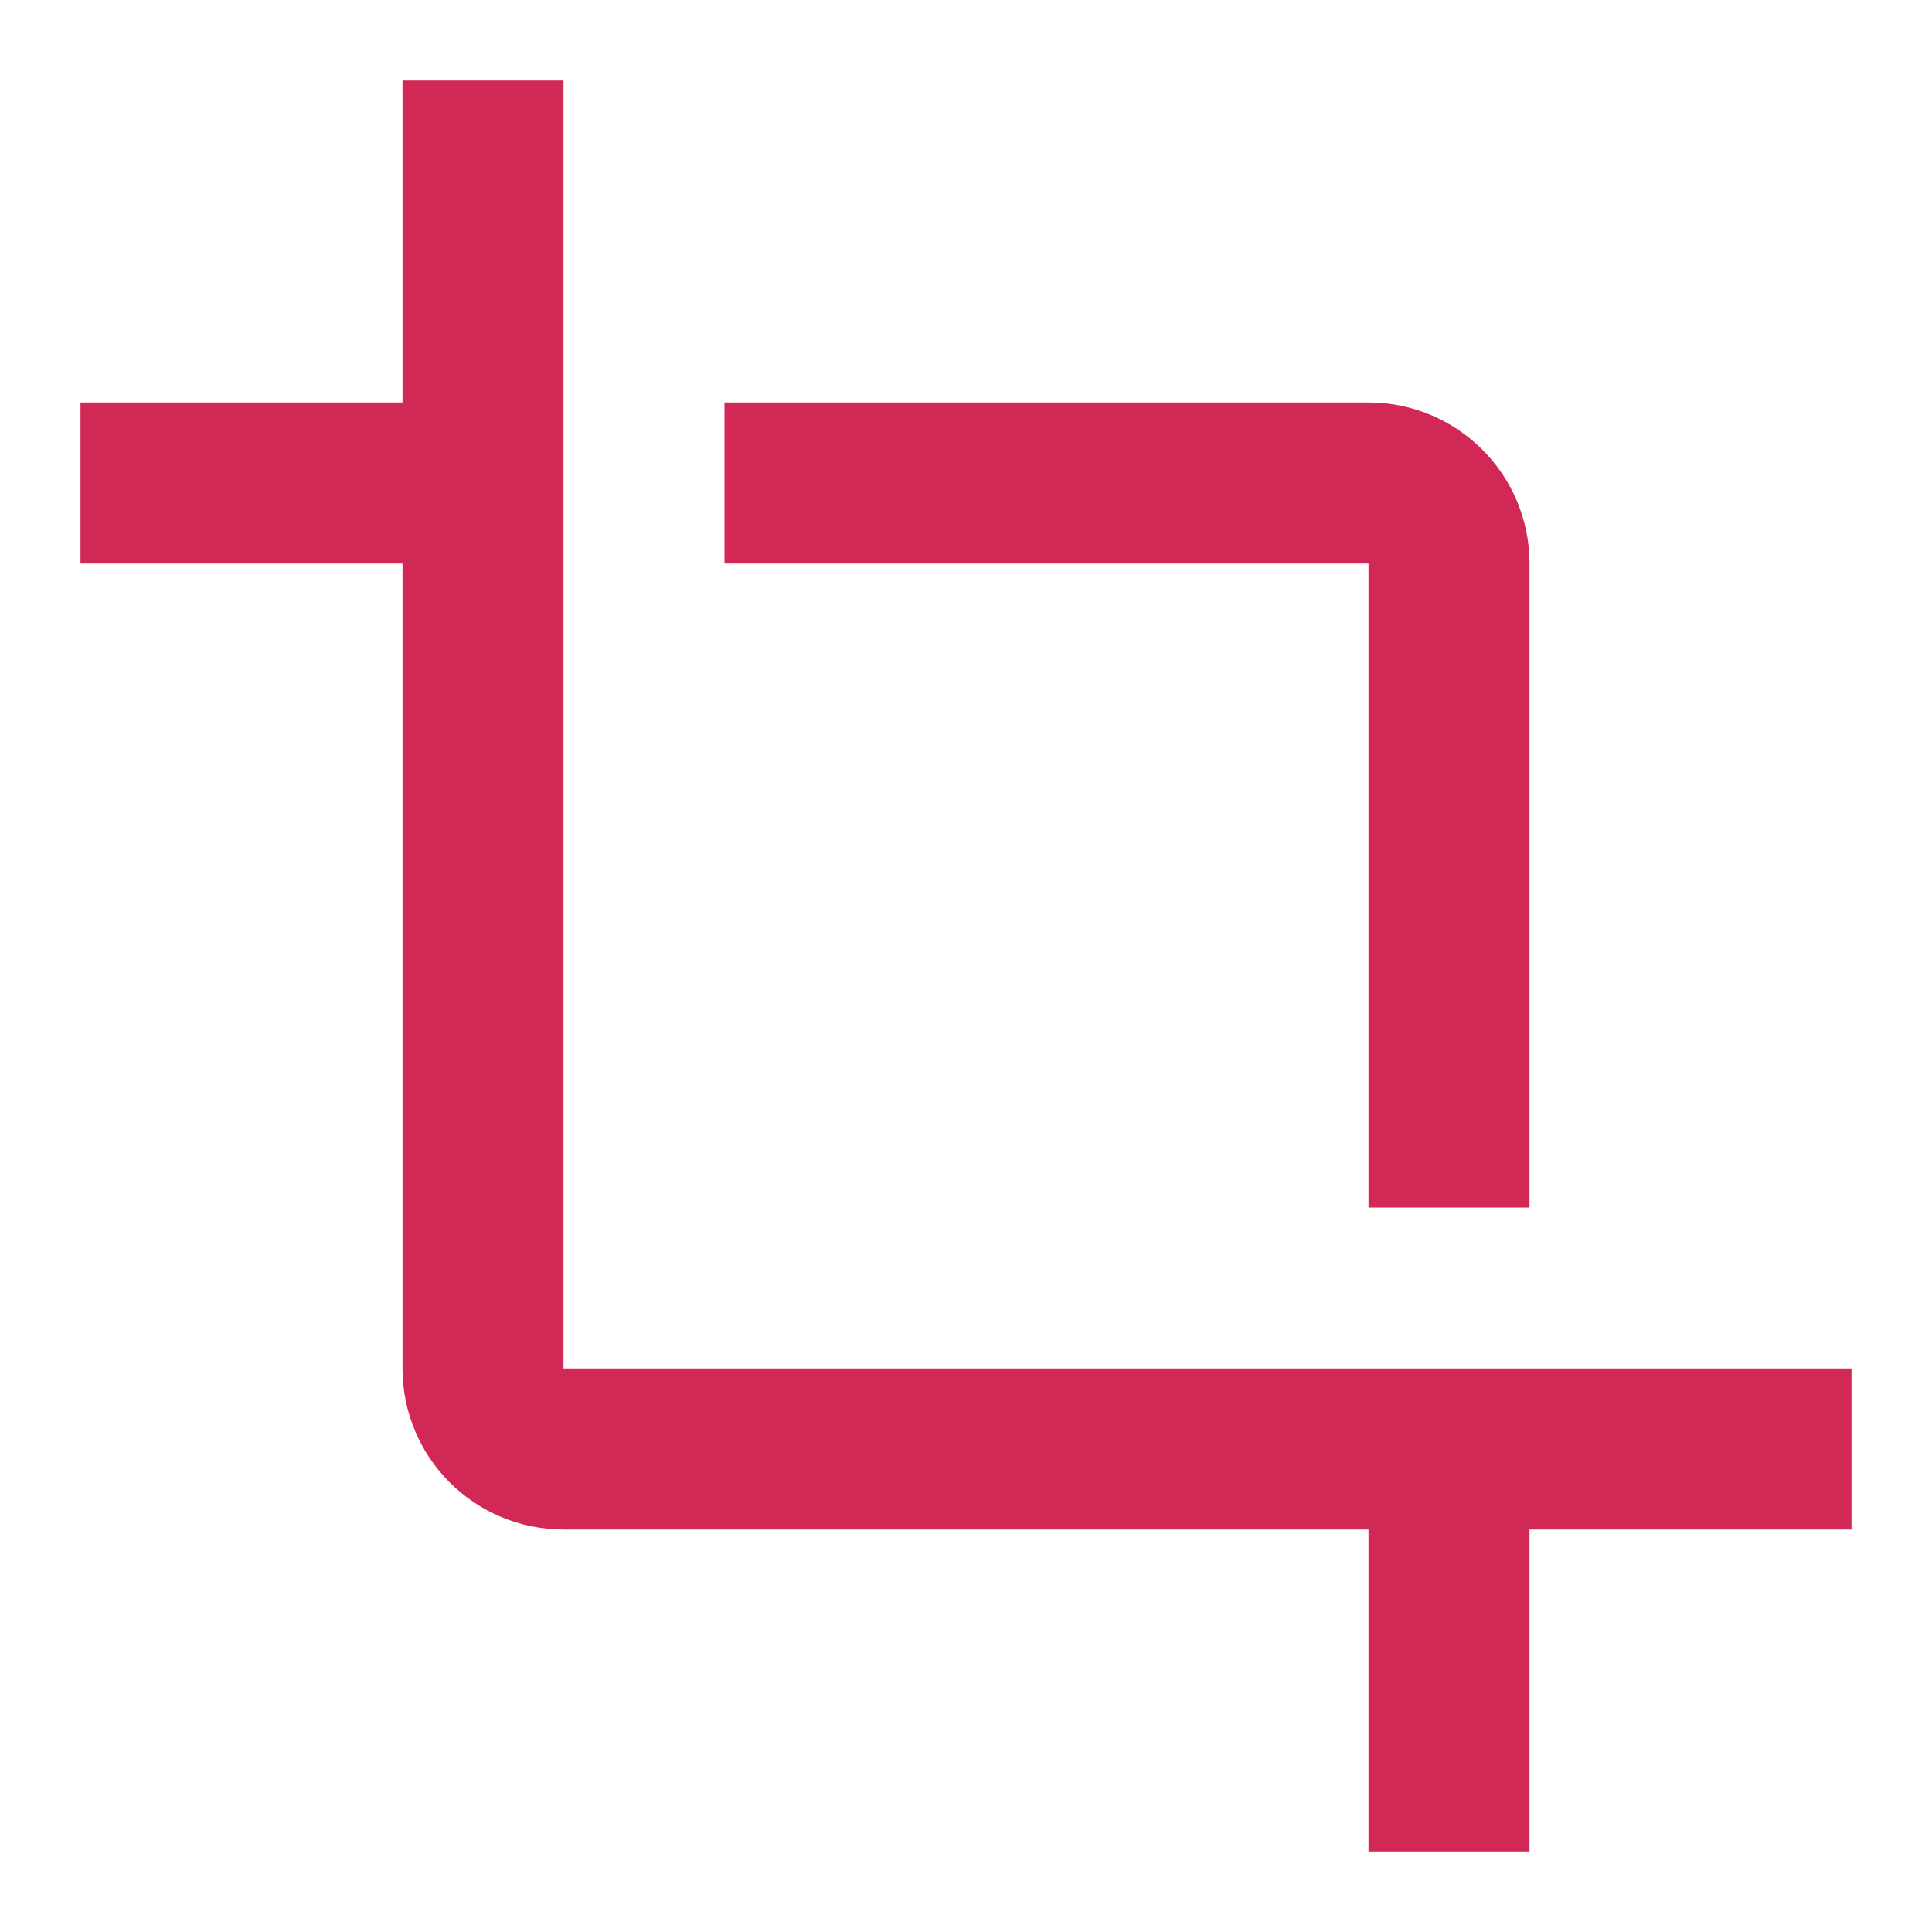
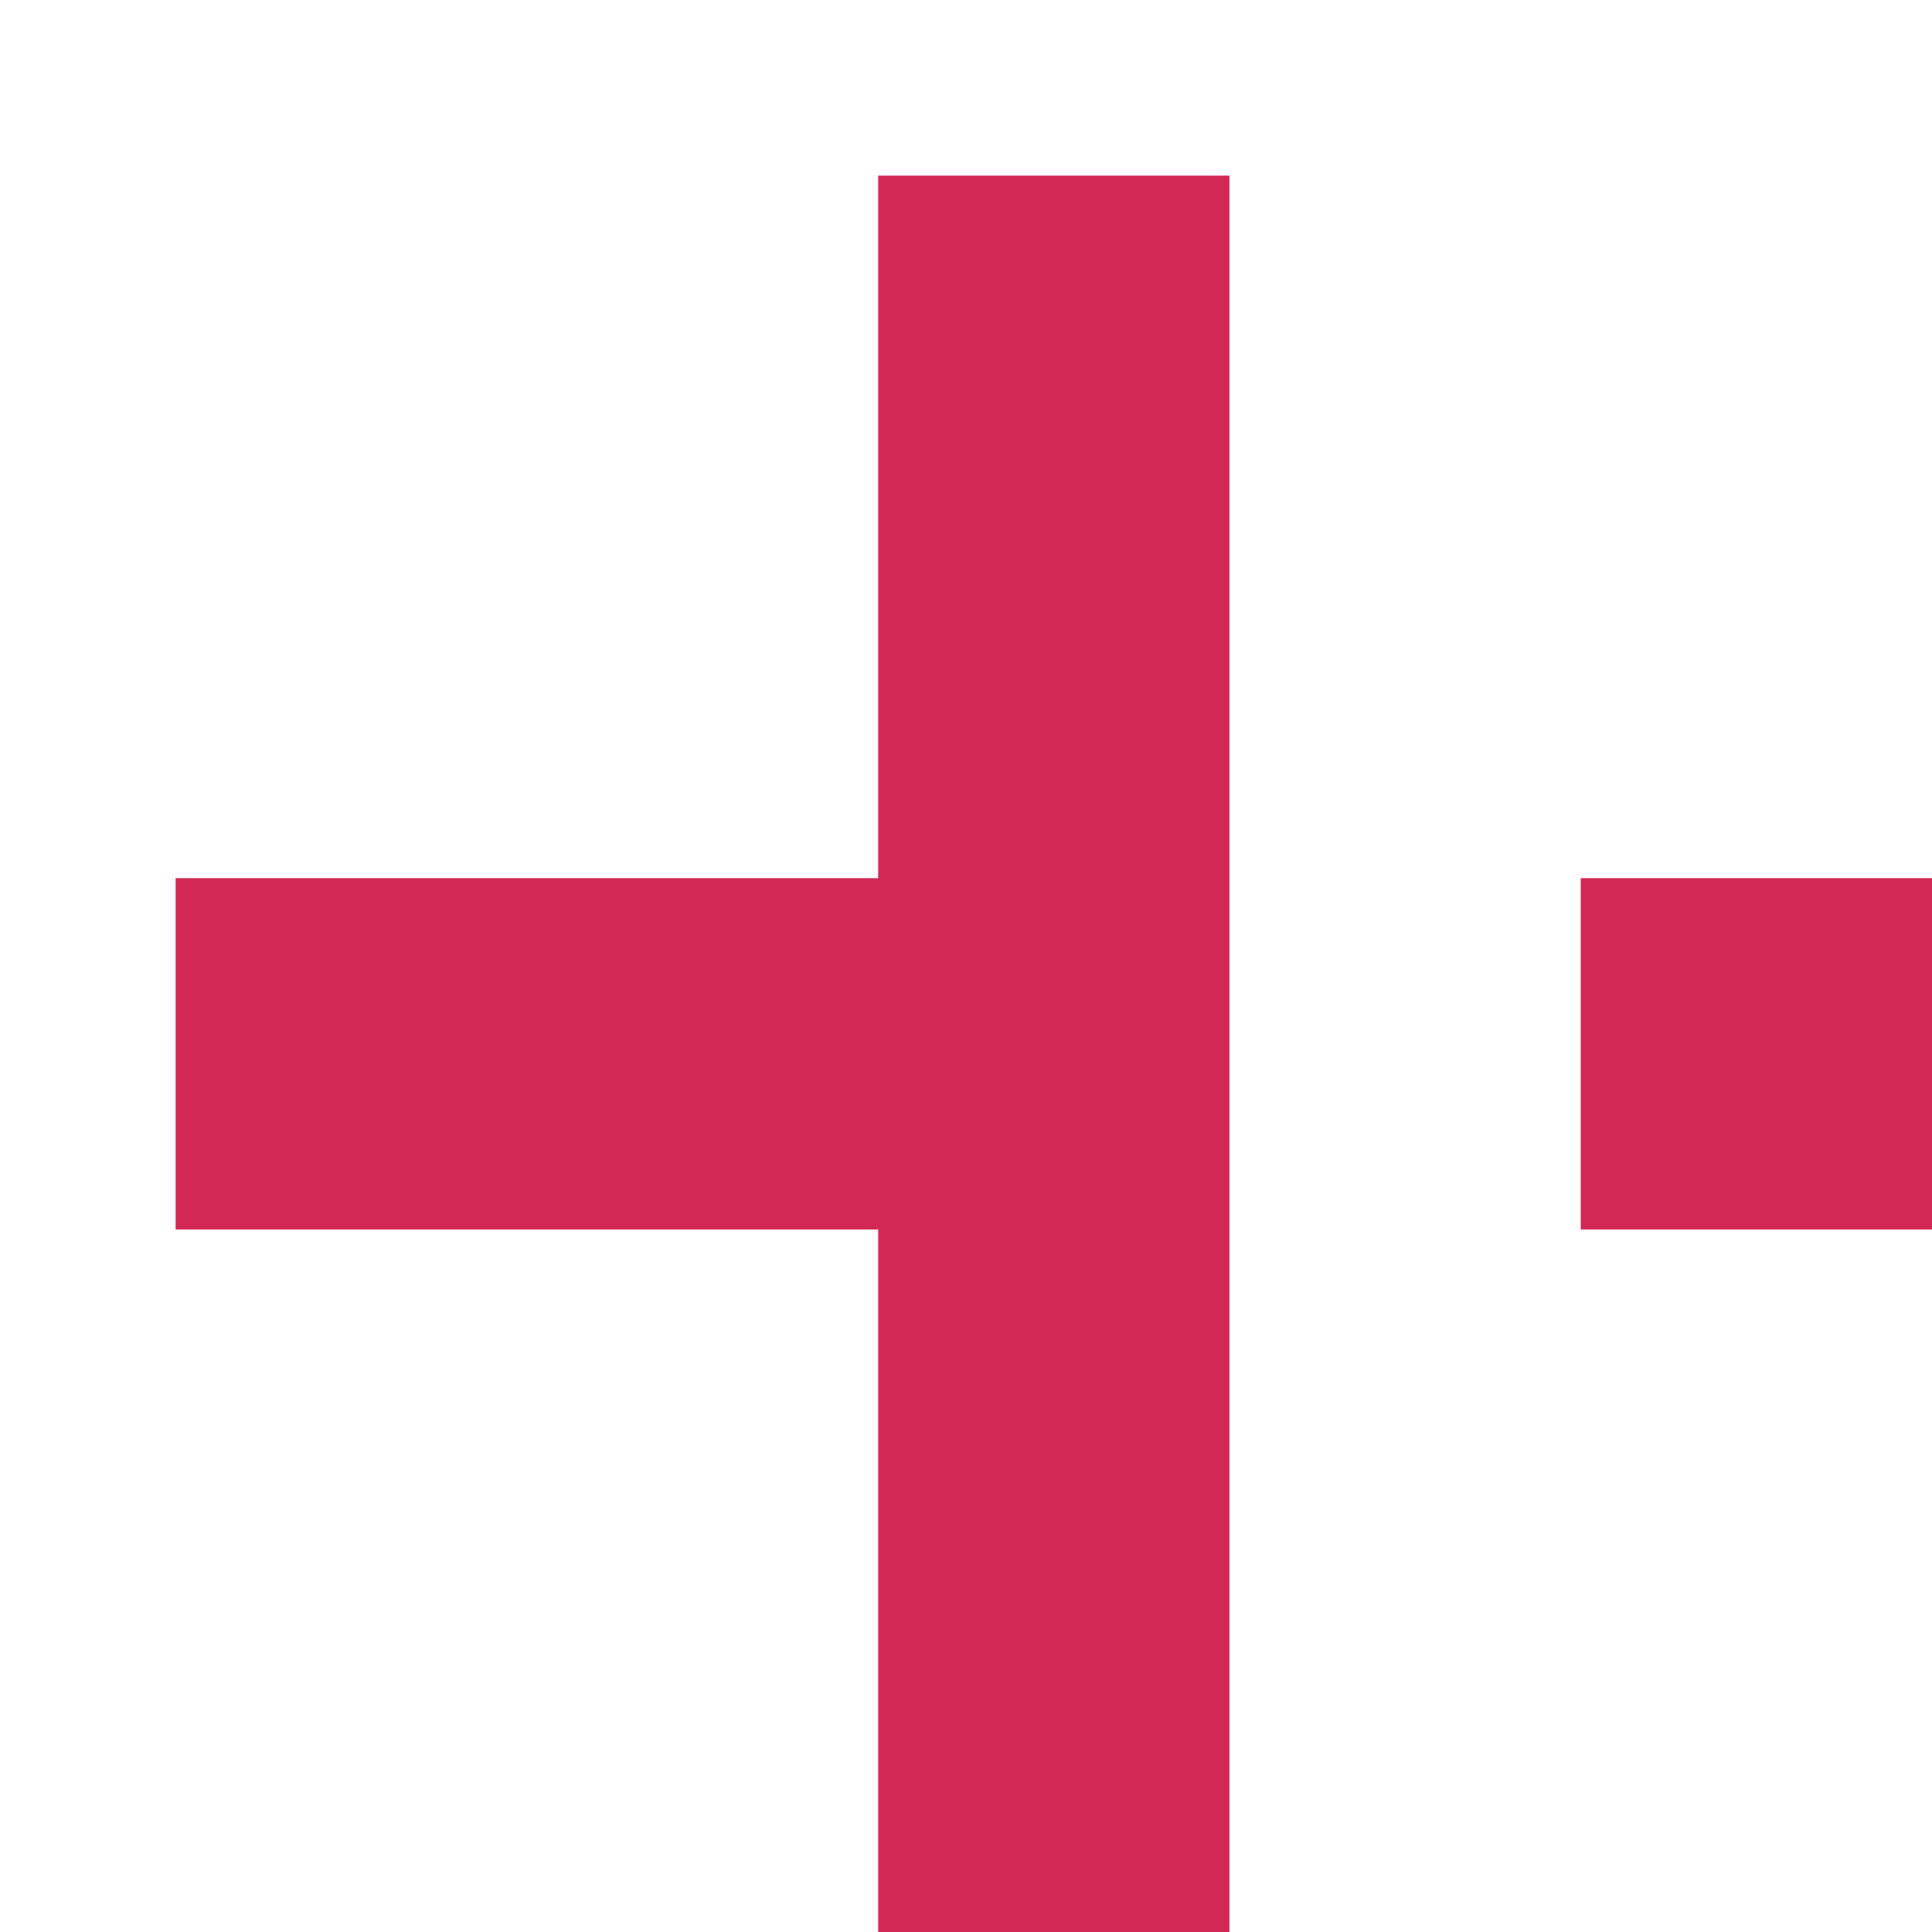
- <svg xmlns="http://www.w3.org/2000/svg" version="1.0" id="Layer_1" x="0px" y="0px" width="22px" height="22px" viewBox="0 0 48 48" fill="#d22856" enable-background="new 0 0 48 48" xml:space="preserve">
+ <svg xmlns="http://www.w3.org/2000/svg" version="1.0" id="Layer_1" x="0px" y="0px" width="22px" height="22px" fill="#d22856" enable-background="new 0 0 48 48" xml:space="preserve">
  <path fill="none" d="M0,0h48v48H0V0z" />
  <path d="M34,30h4V14c0-2.21-1.79-4-4-4H18v4h16V30z M14,34V2h-4v8H2v4h8v20c0,2.21,1.79,4,4,4h20v8h4v-8h8v-4H14z" />
</svg>
